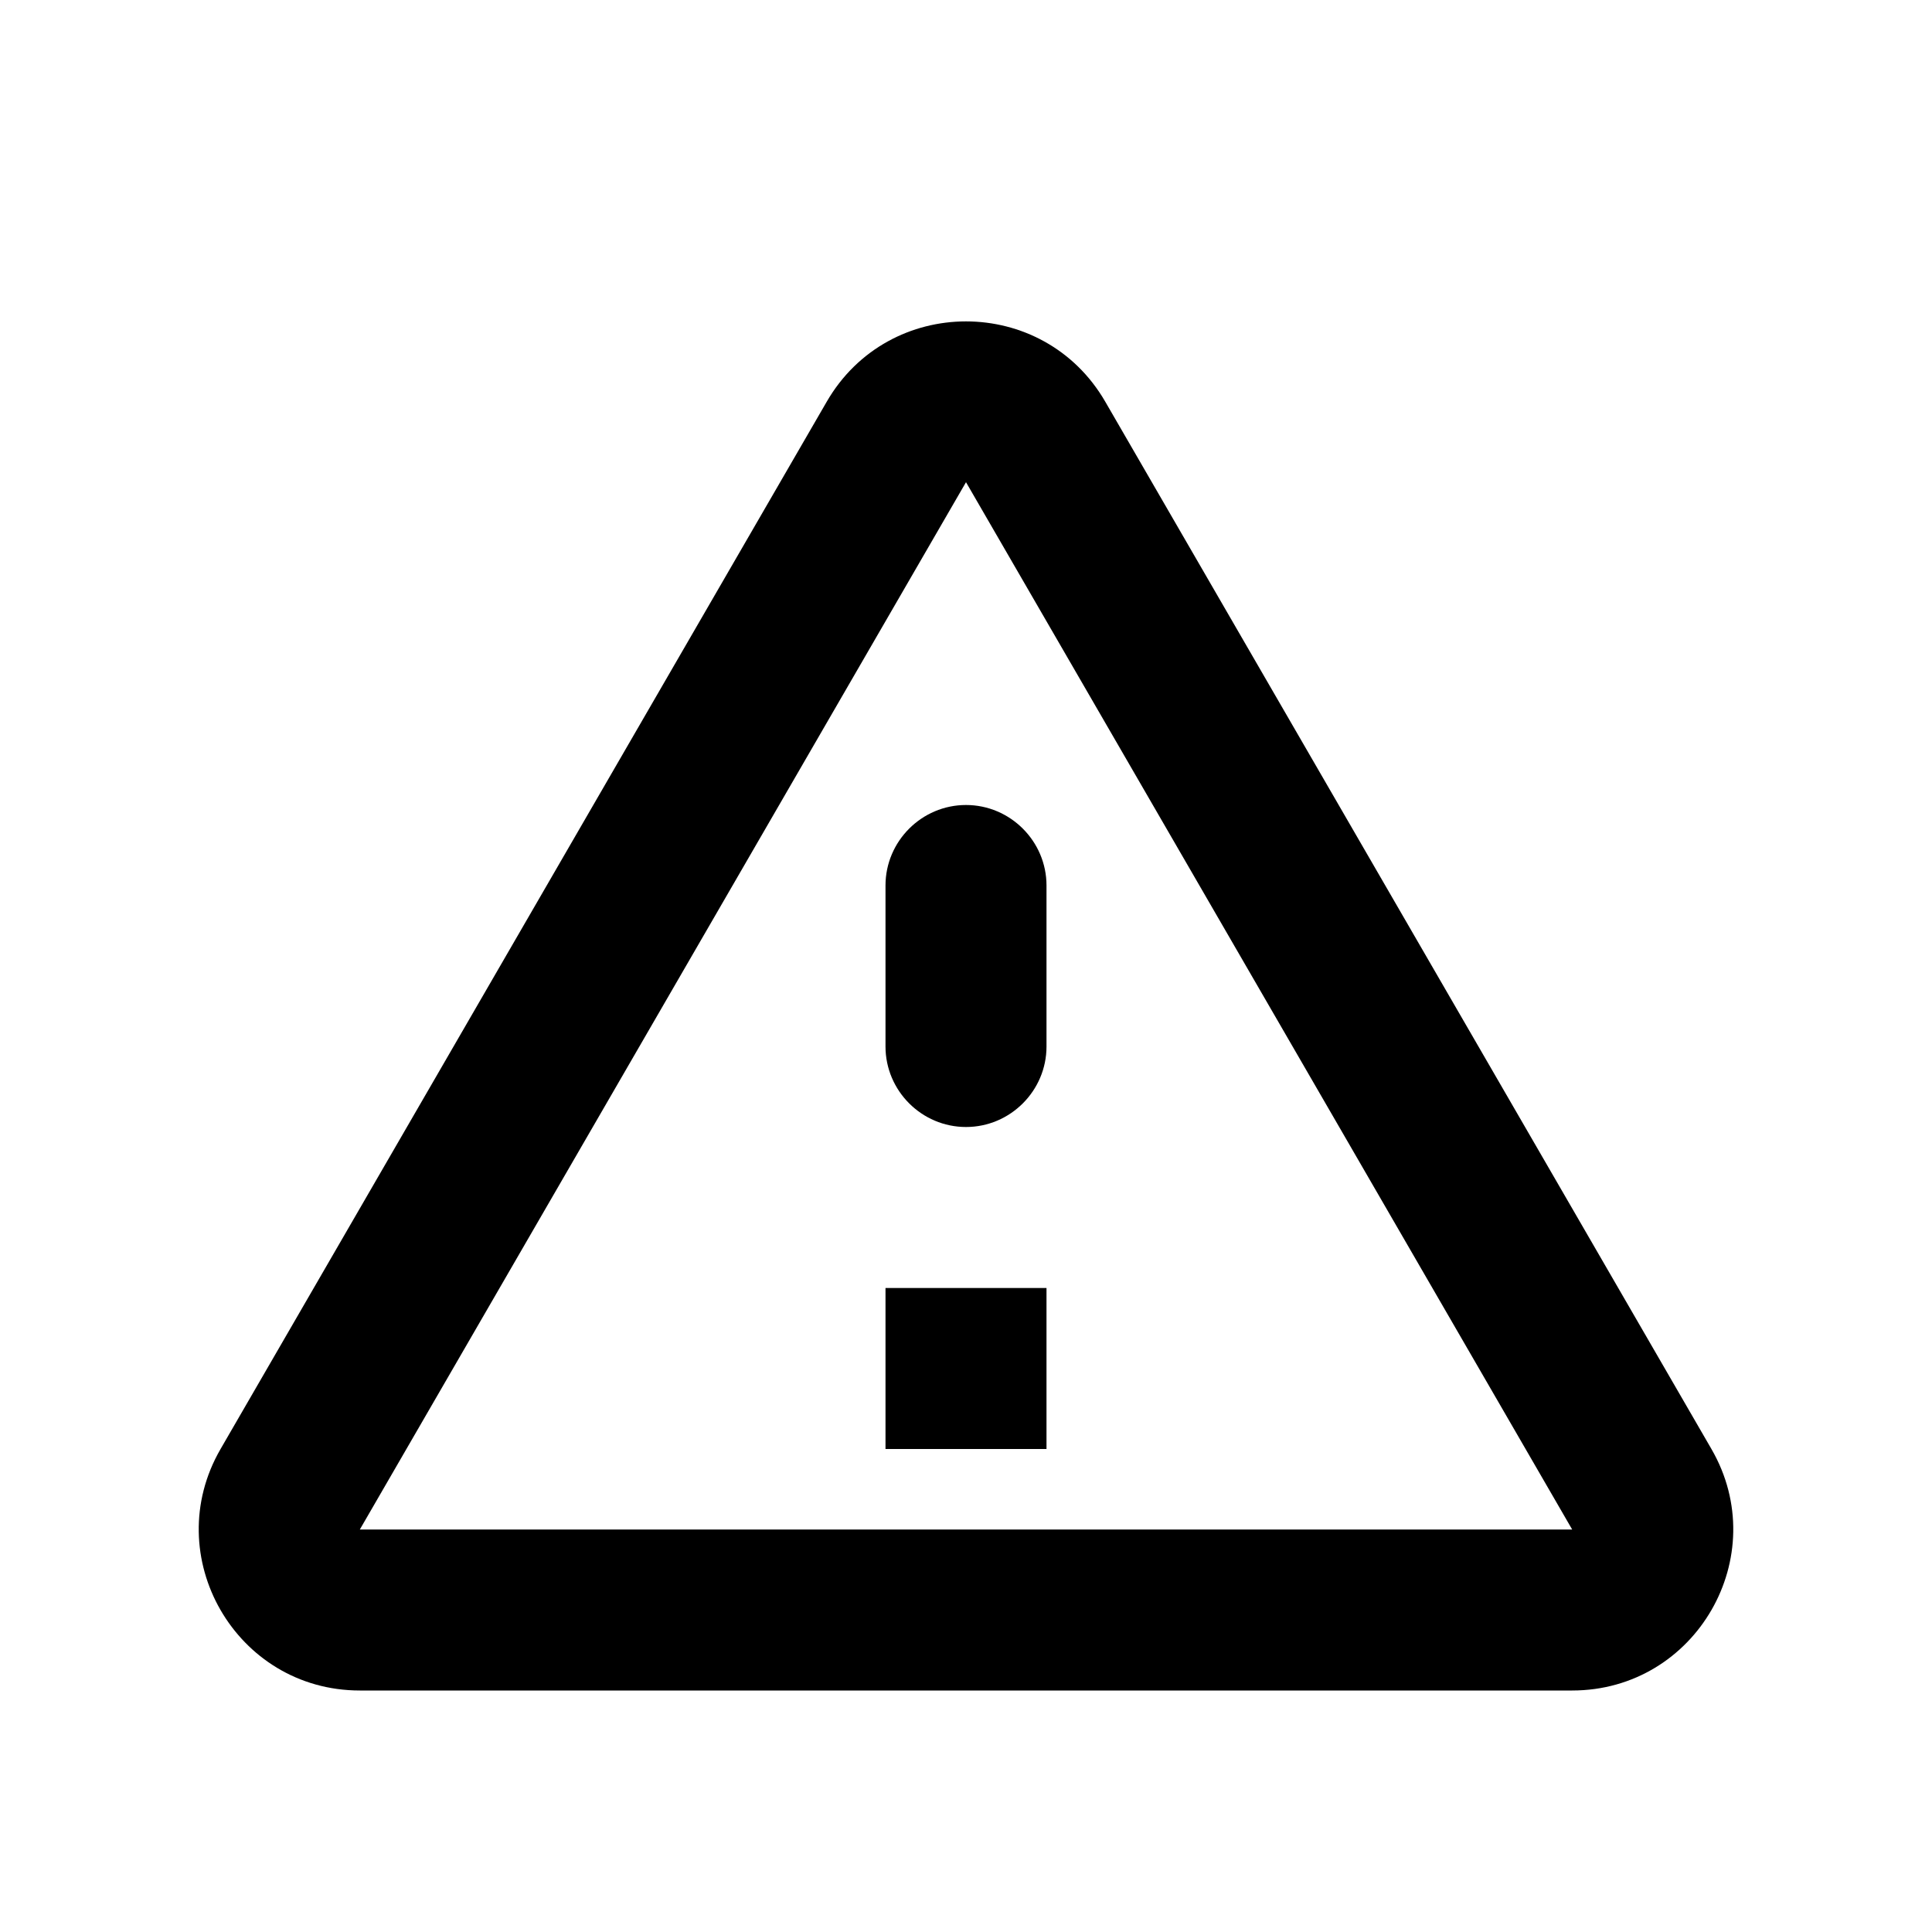
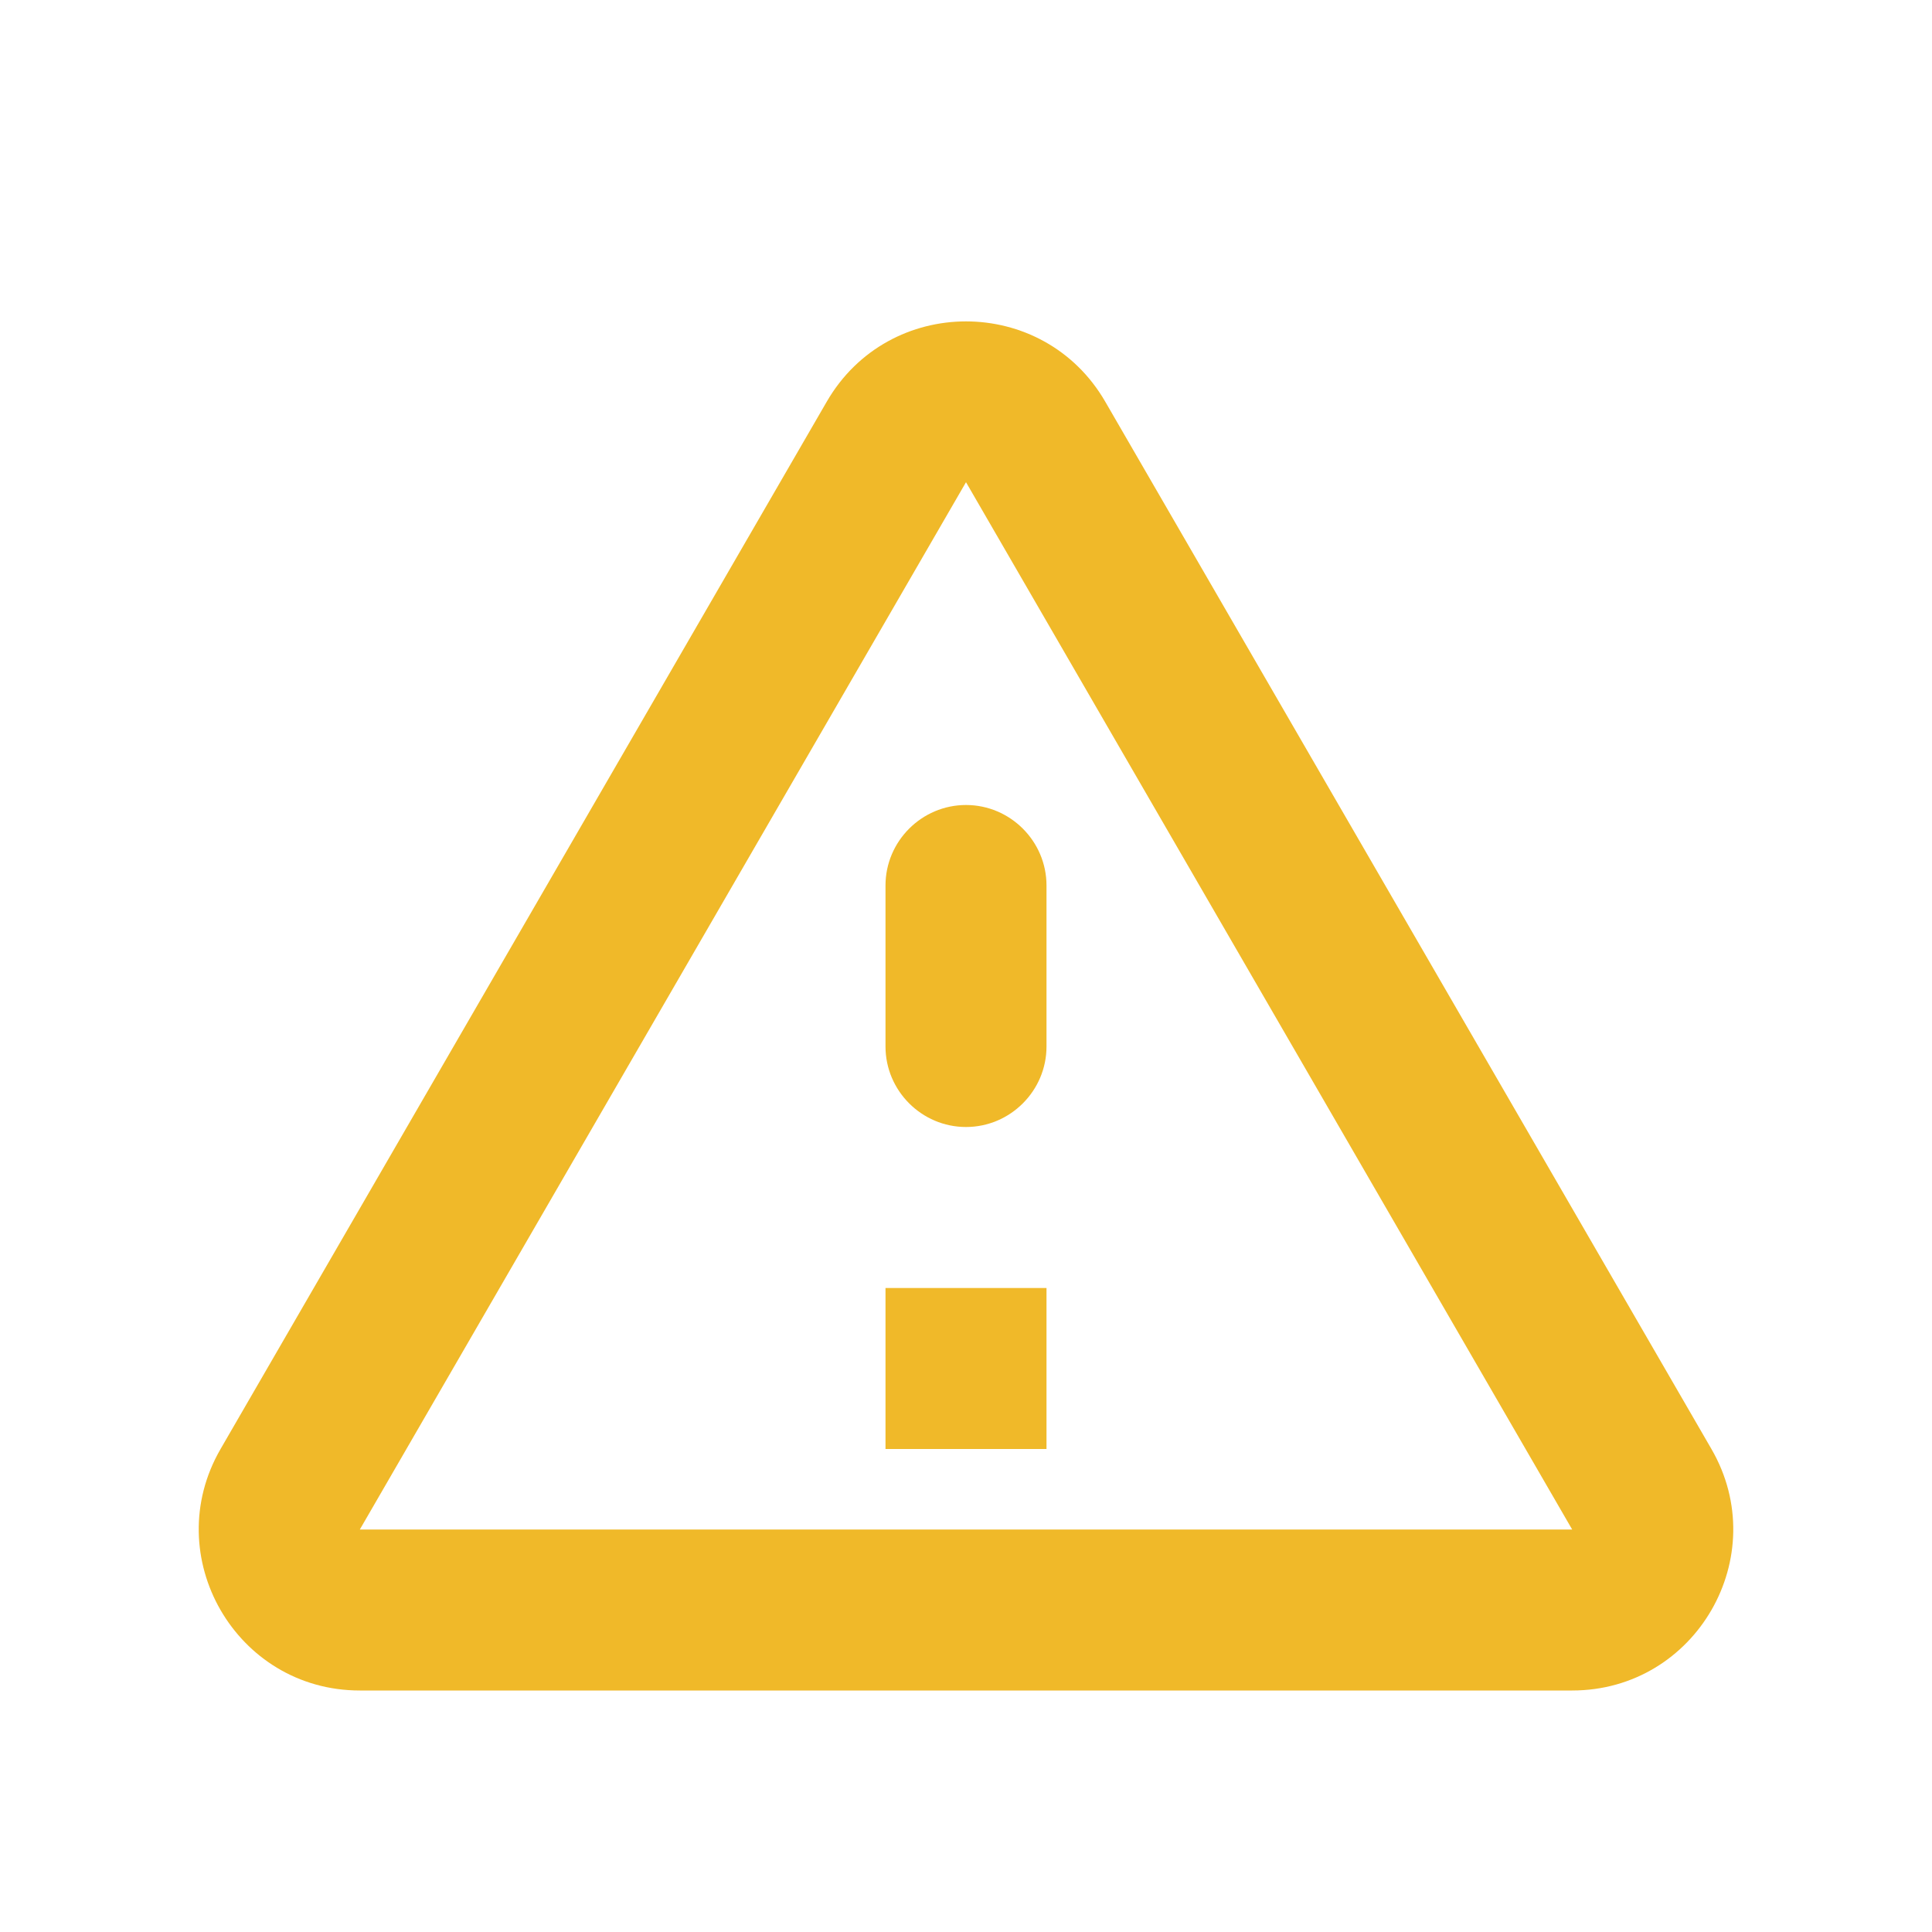
- <svg xmlns="http://www.w3.org/2000/svg" height="24px" viewBox="0 0 24 24" width="24px" fill="#000000">
+ <svg xmlns="http://www.w3.org/2000/svg" height="24px" viewBox="0 0 24 24" width="24px" fill="#F0B929">
  <path d="M12 5.99L19.53 19H4.47L12 5.99M2.74 18c-.77 1.33.19 3 1.73 3h15.06c1.54 0 2.5-1.67 1.73-3L13.73 4.99c-.77-1.33-2.69-1.33-3.46 0L2.74 18zM11 11v2c0 .55.45 1 1 1s1-.45 1-1v-2c0-.55-.45-1-1-1s-1 .45-1 1zm0 5h2v2h-2z" />
</svg>
